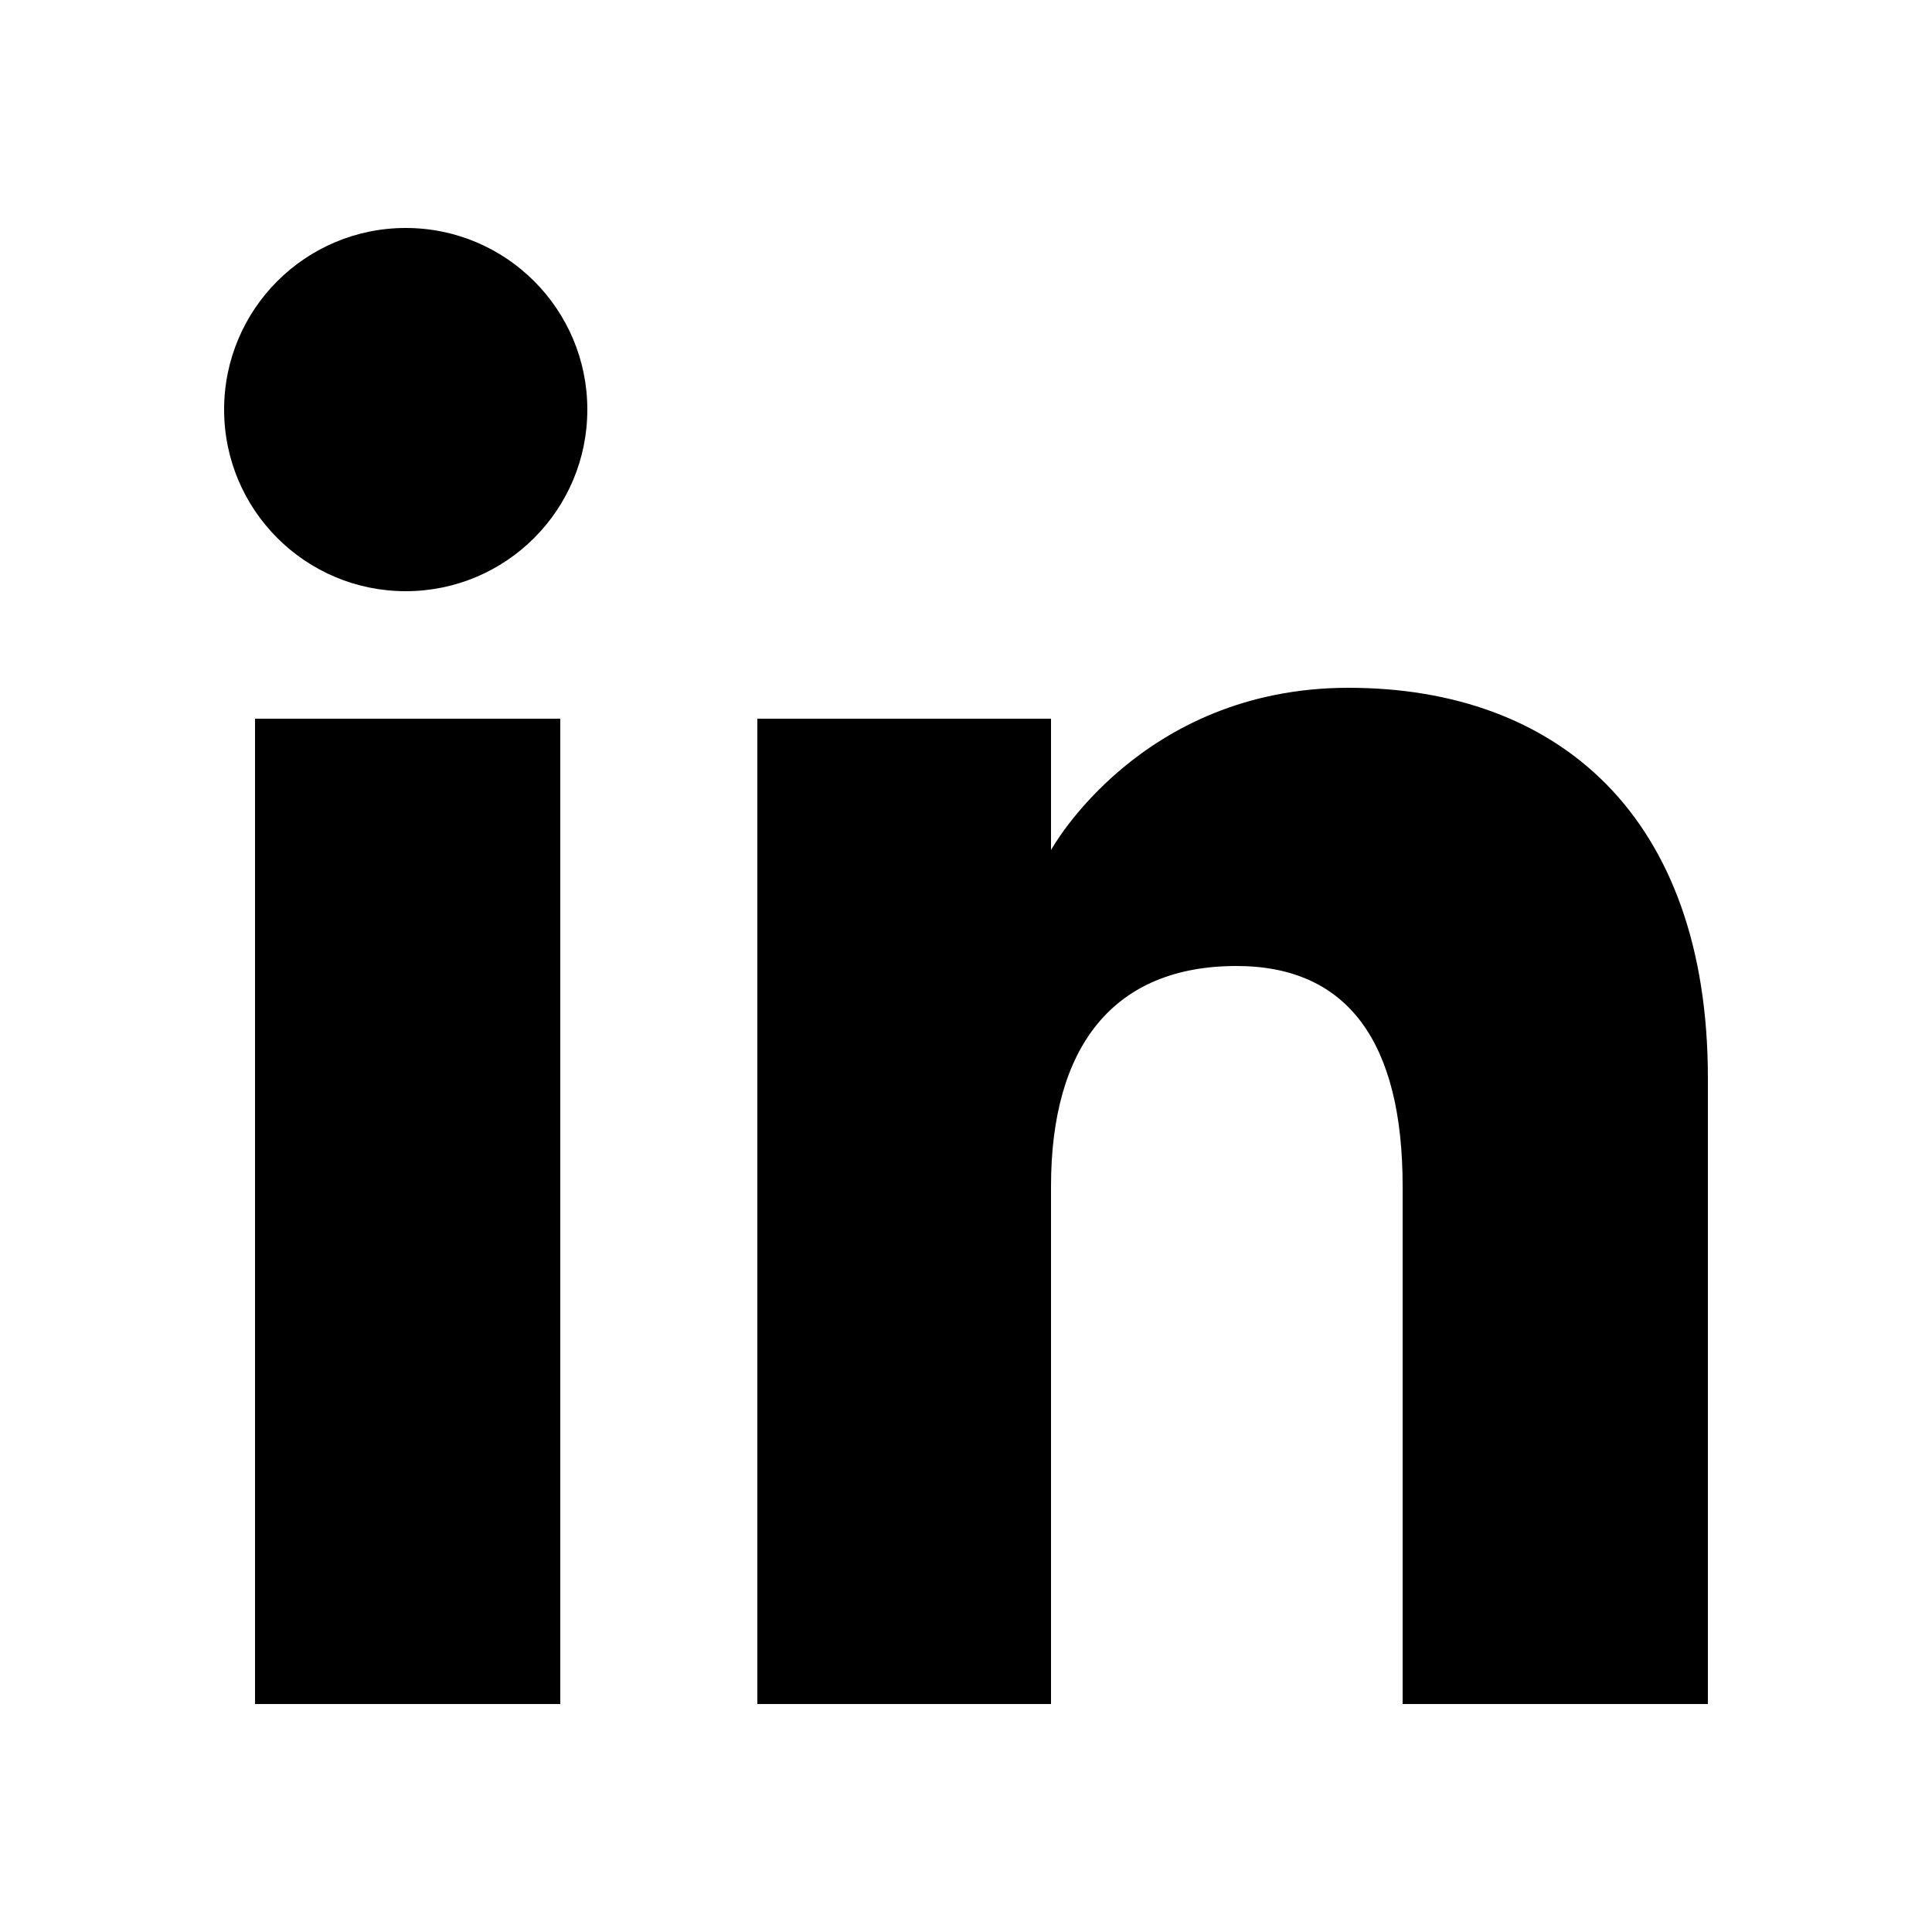
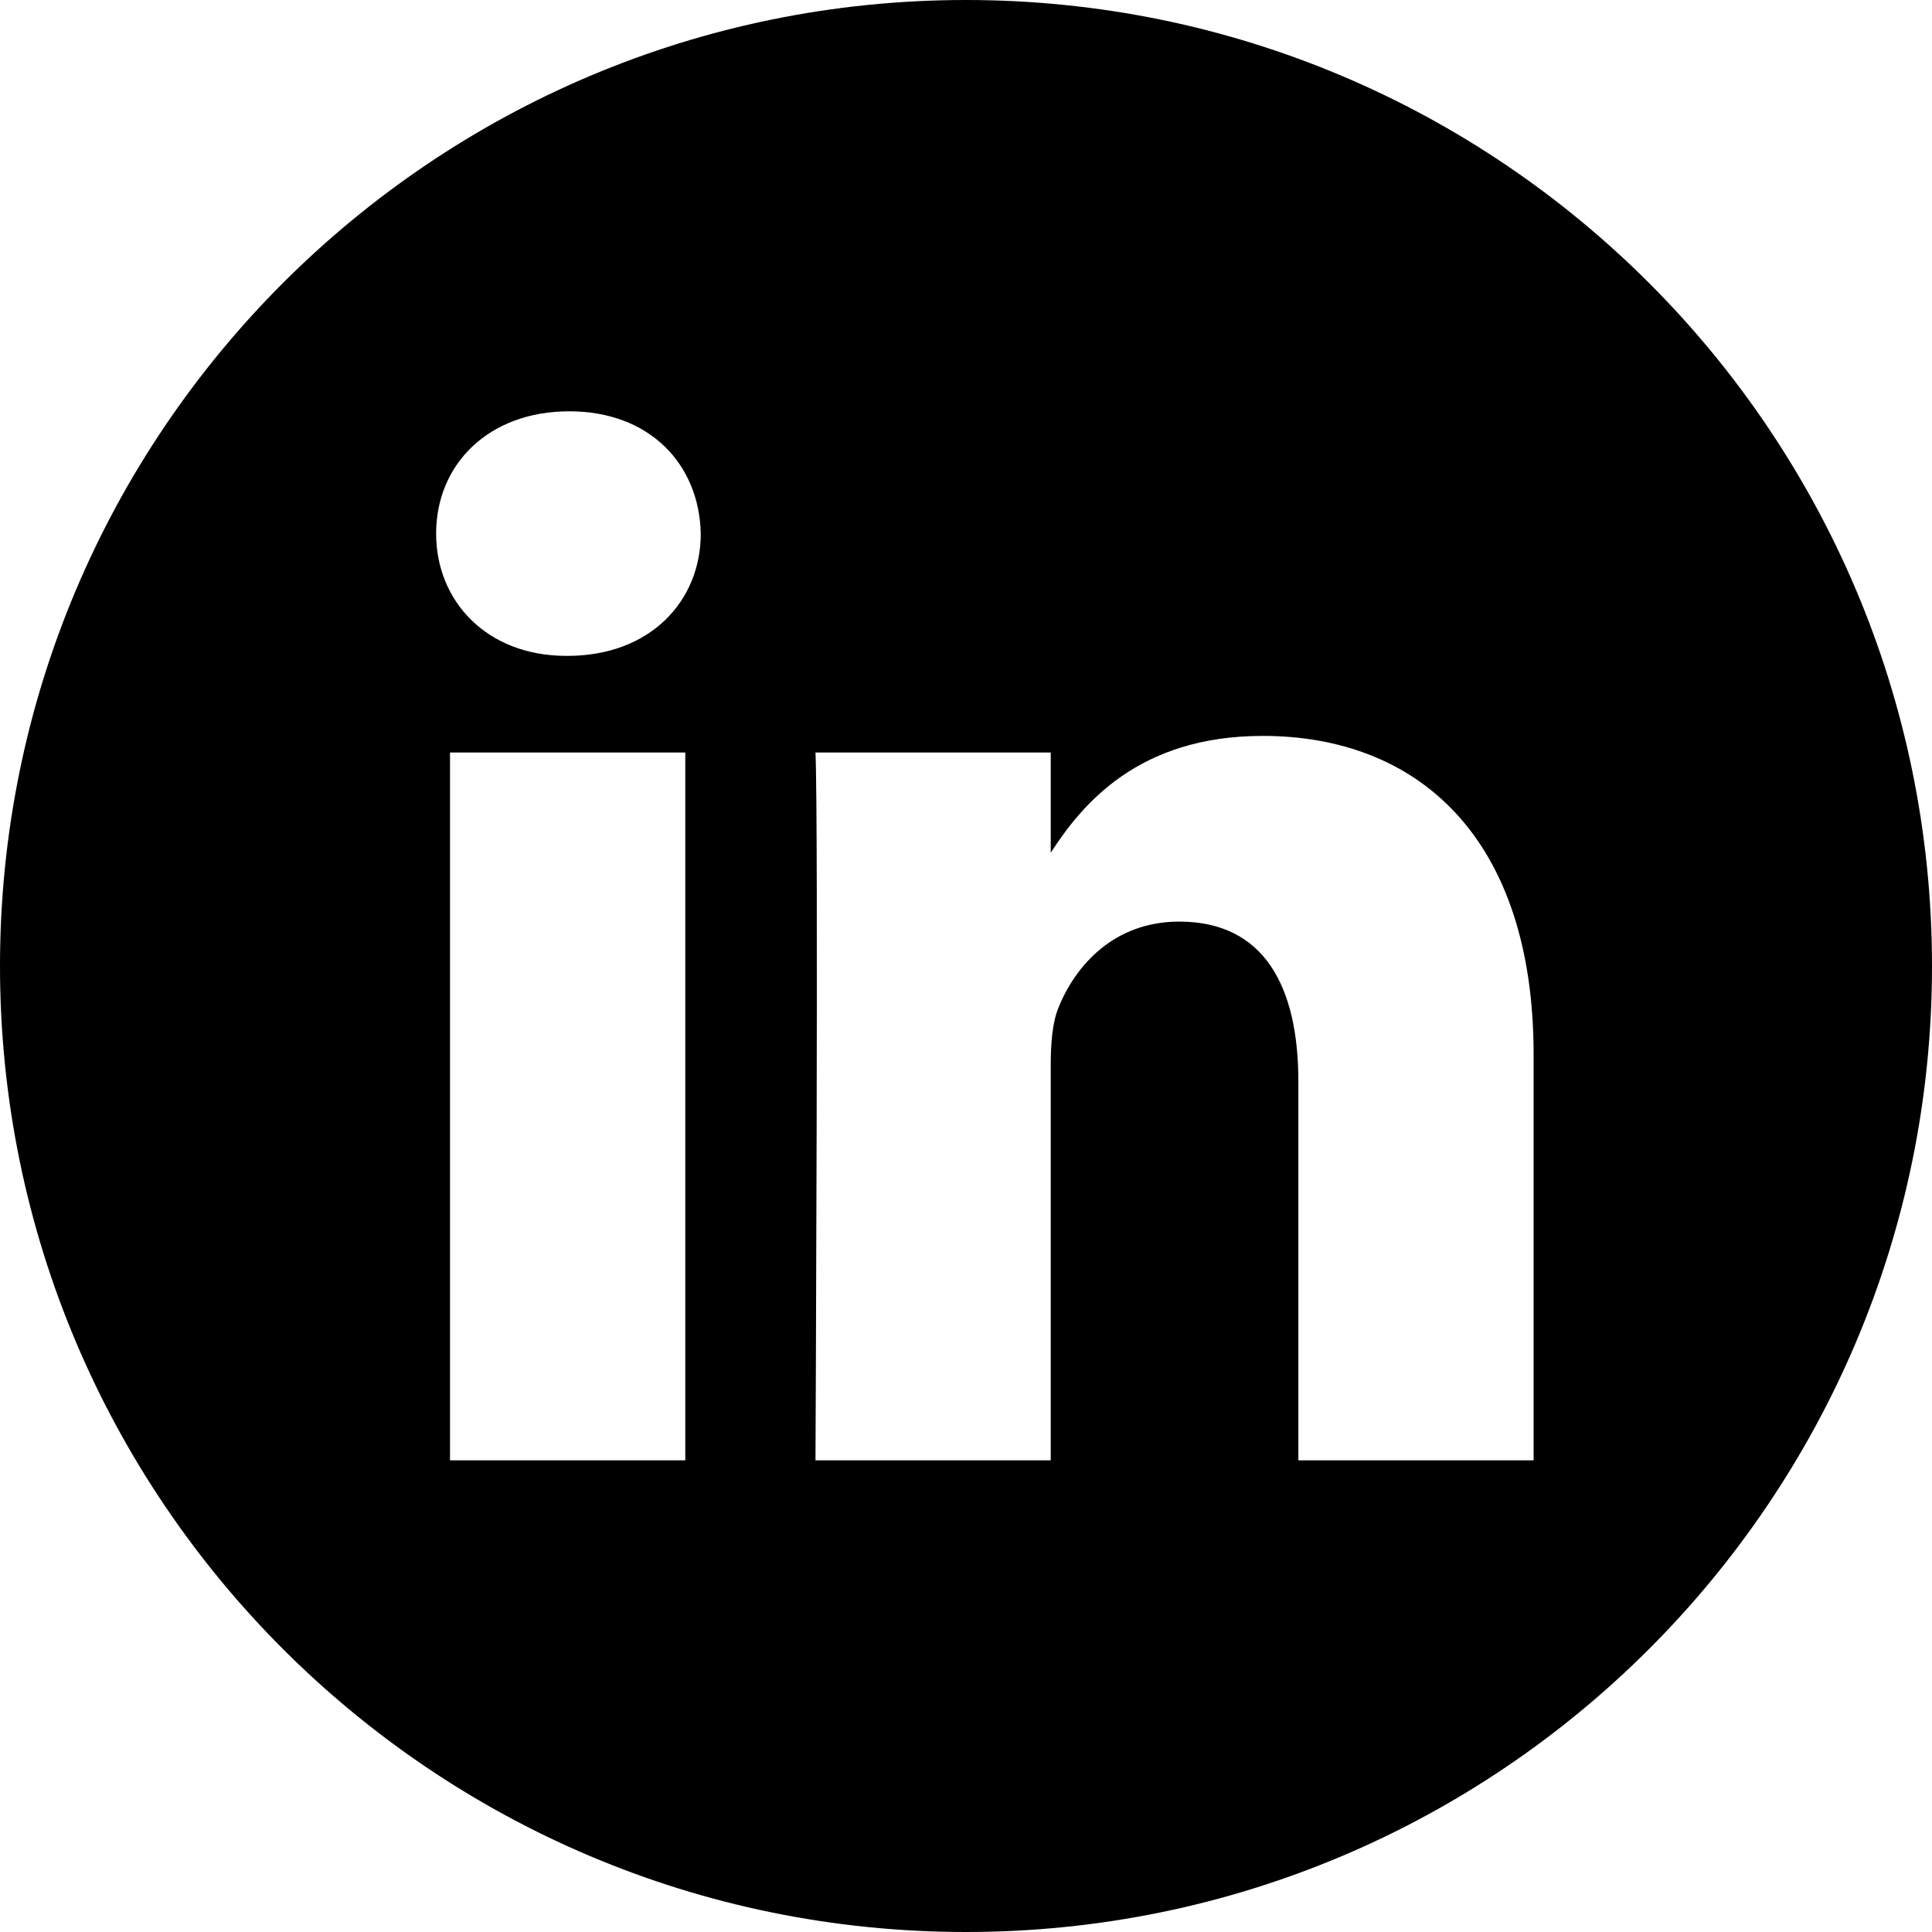
- <svg xmlns="http://www.w3.org/2000/svg" viewBox="0 0 50 50">
-   <ellipse cx="10.5" cy="10.6" rx="4.7" ry="4.7" />
-   <path d="M6.6 18.6h7.9v25.5H6.6zM19.6 44.2V18.6h7.6V22s2.3-4.2 7.7-4.2 9.3 3.3 9.3 10.1v16.2h-7.9V30.7c0-3.7-1.4-5.7-4.3-5.7-3.2 0-4.8 2.1-4.8 5.7v13.4h-7.6z" />
+ <svg xmlns="http://www.w3.org/2000/svg" height="512pt" viewBox="0 0 512 512" width="512pt">
+   <path d="m256 0c-141.363 0-256 114.637-256 256s114.637 256 256 256 256-114.637 256-256-114.637-256-256-256zm-74.391 387h-62.348v-187.574h62.348zm-31.172-213.188h-.406c-20.922 0-34.453-14.402-34.453-32.402 0-18.406 13.945-32.41 35.273-32.41 21.328 0 34.453 14.004 34.859 32.41 0 18-13.531 32.402-35.273 32.402zm255.984 213.188h-62.34v-100.348c0-25.219-9.027-42.418-31.586-42.418-17.223 0-27.48 11.602-31.988 22.801-1.648 4.008-2.051 9.609-2.051 15.215v104.75h-62.344s.816-169.977 0-187.574h62.344v26.559c8.285-12.781 23.109-30.961 56.188-30.961 41.02 0 71.777 26.809 71.777 84.422zm0 0" />
</svg>
